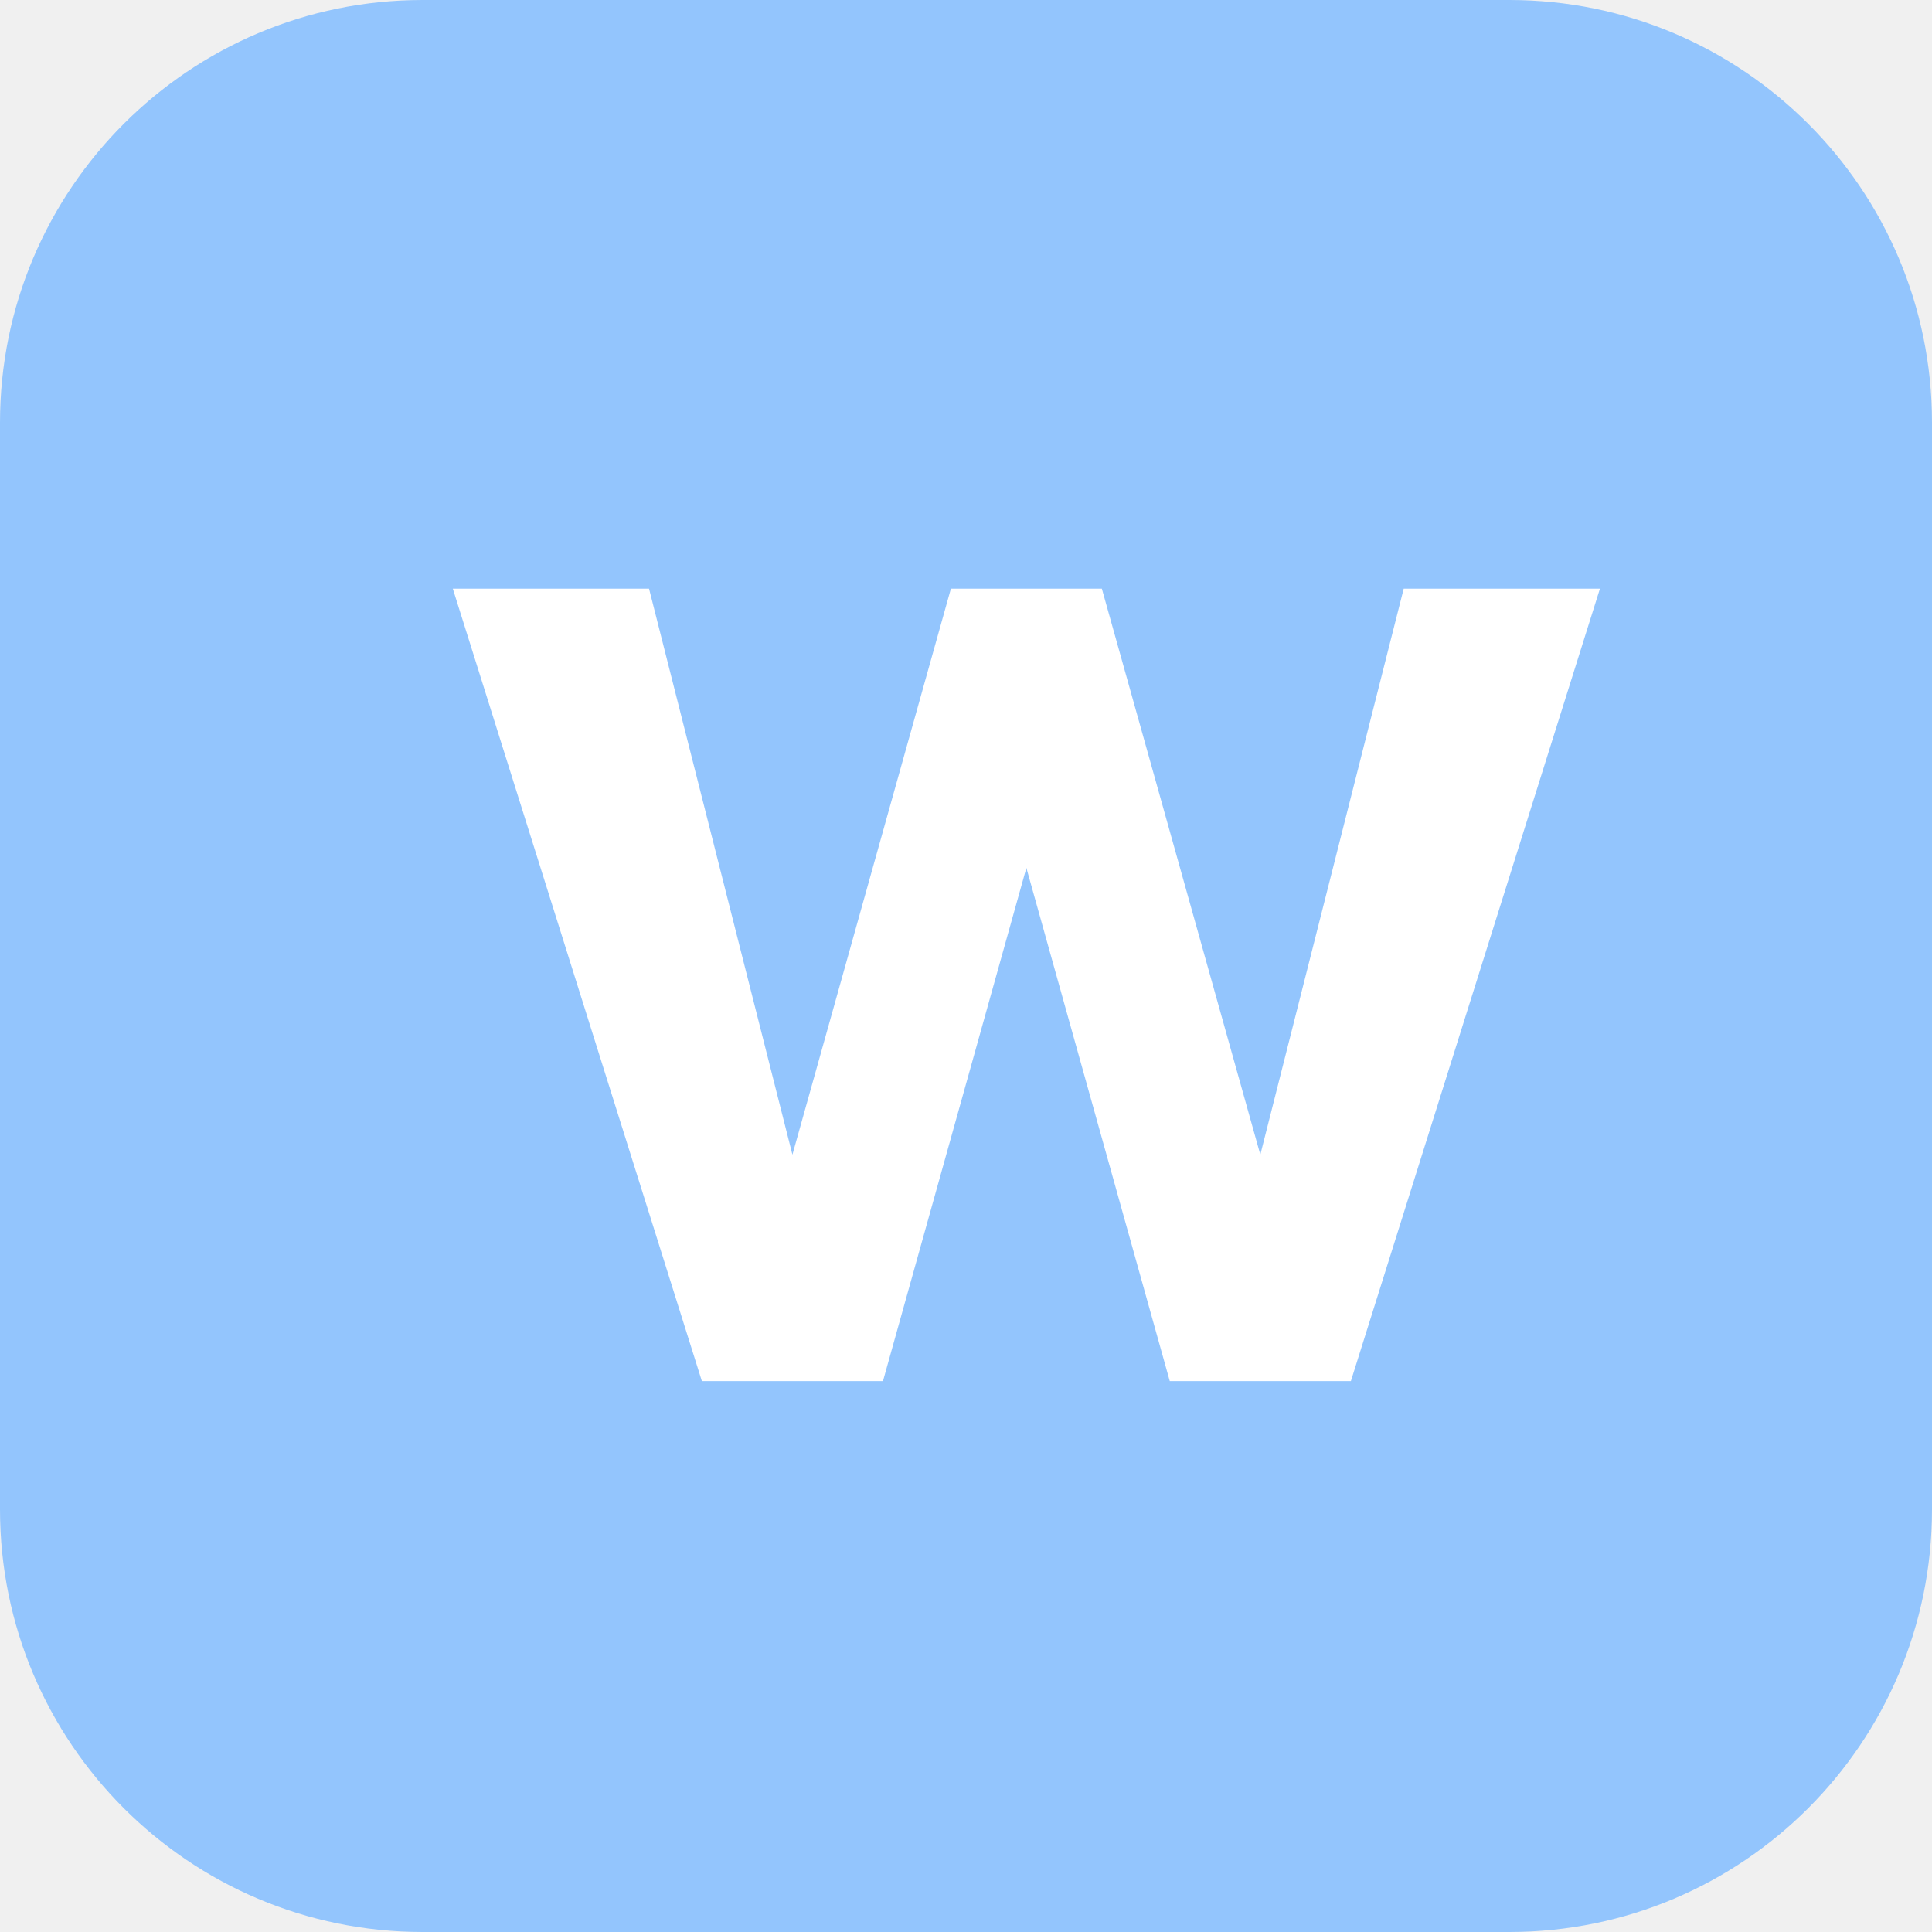
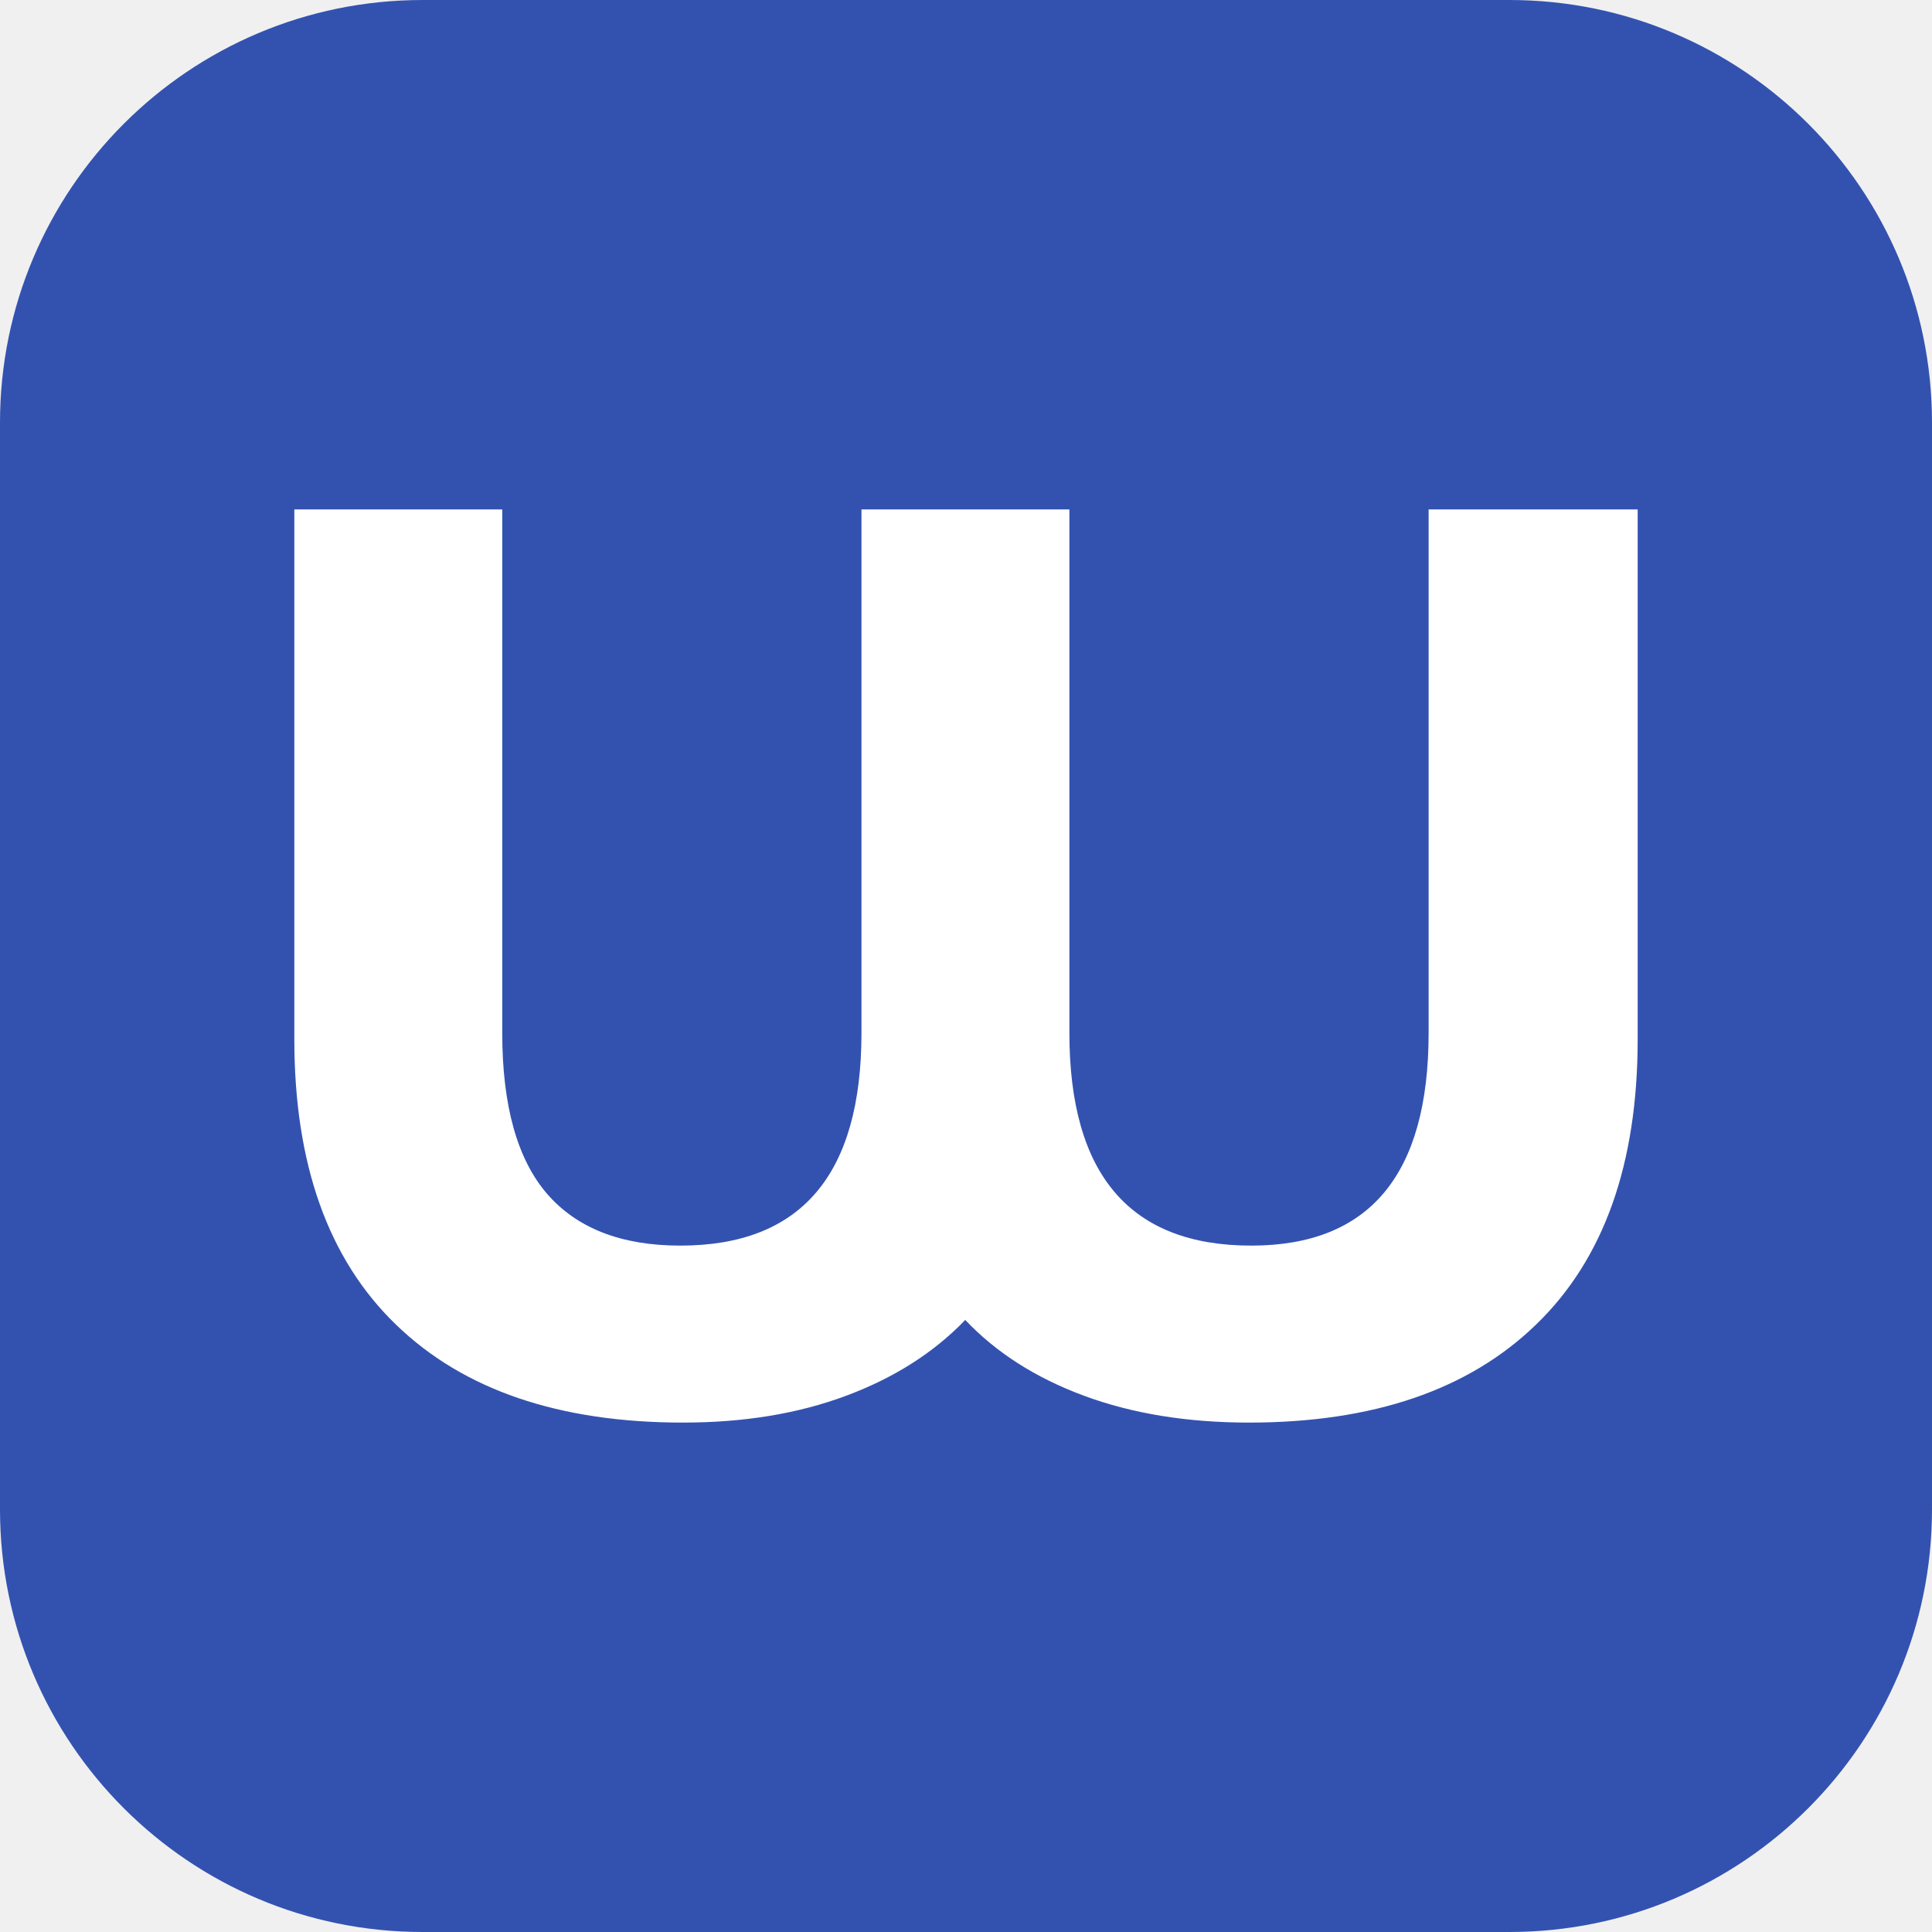
<svg xmlns="http://www.w3.org/2000/svg" viewBox="0 0 512 512">
-   <rect width="512" height="512" rx="112" fill="#93c5fd" />
-   <path d="M120 156h52l38 150 42-150h40l42 150 38-150h52l-66 210h-48l-38-136-38 136h-48z" fill="#fff" />
+   <rect width="512" height="512" rx="112" fill="#3352B0" />
+   <path d="M378.6 135.0L434.0 135.0L434.0 275.4Q434.0 325.0 407.1 351.0Q380.3 377.0 331.0 377.0L331.0 377.0Q306.5 377.0 287.3 369.9Q268.1 362.8 255.8 349.8L255.8 349.8Q243.3 362.8 224.2 369.9Q205.2 377.0 181.0 377.0L181.0 377.0Q131.7 377.0 104.9 351.0Q78.0 325.0 78.0 275.4L78.0 275.4L78.0 135.0L133.1 135.0L133.1 273.7Q133.1 302.6 145.0 316.4Q156.9 330.1 180.3 330.1L180.3 330.1Q228.3 330.1 228.3 273.7L228.3 273.7L228.3 135.0L283.4 135.0L283.4 273.7Q283.4 330.1 331.6 330.1L331.6 330.1Q378.6 330.1 378.6 273.7L378.6 273.7L378.6 135.0Z" fill="#fff" />
</svg>
